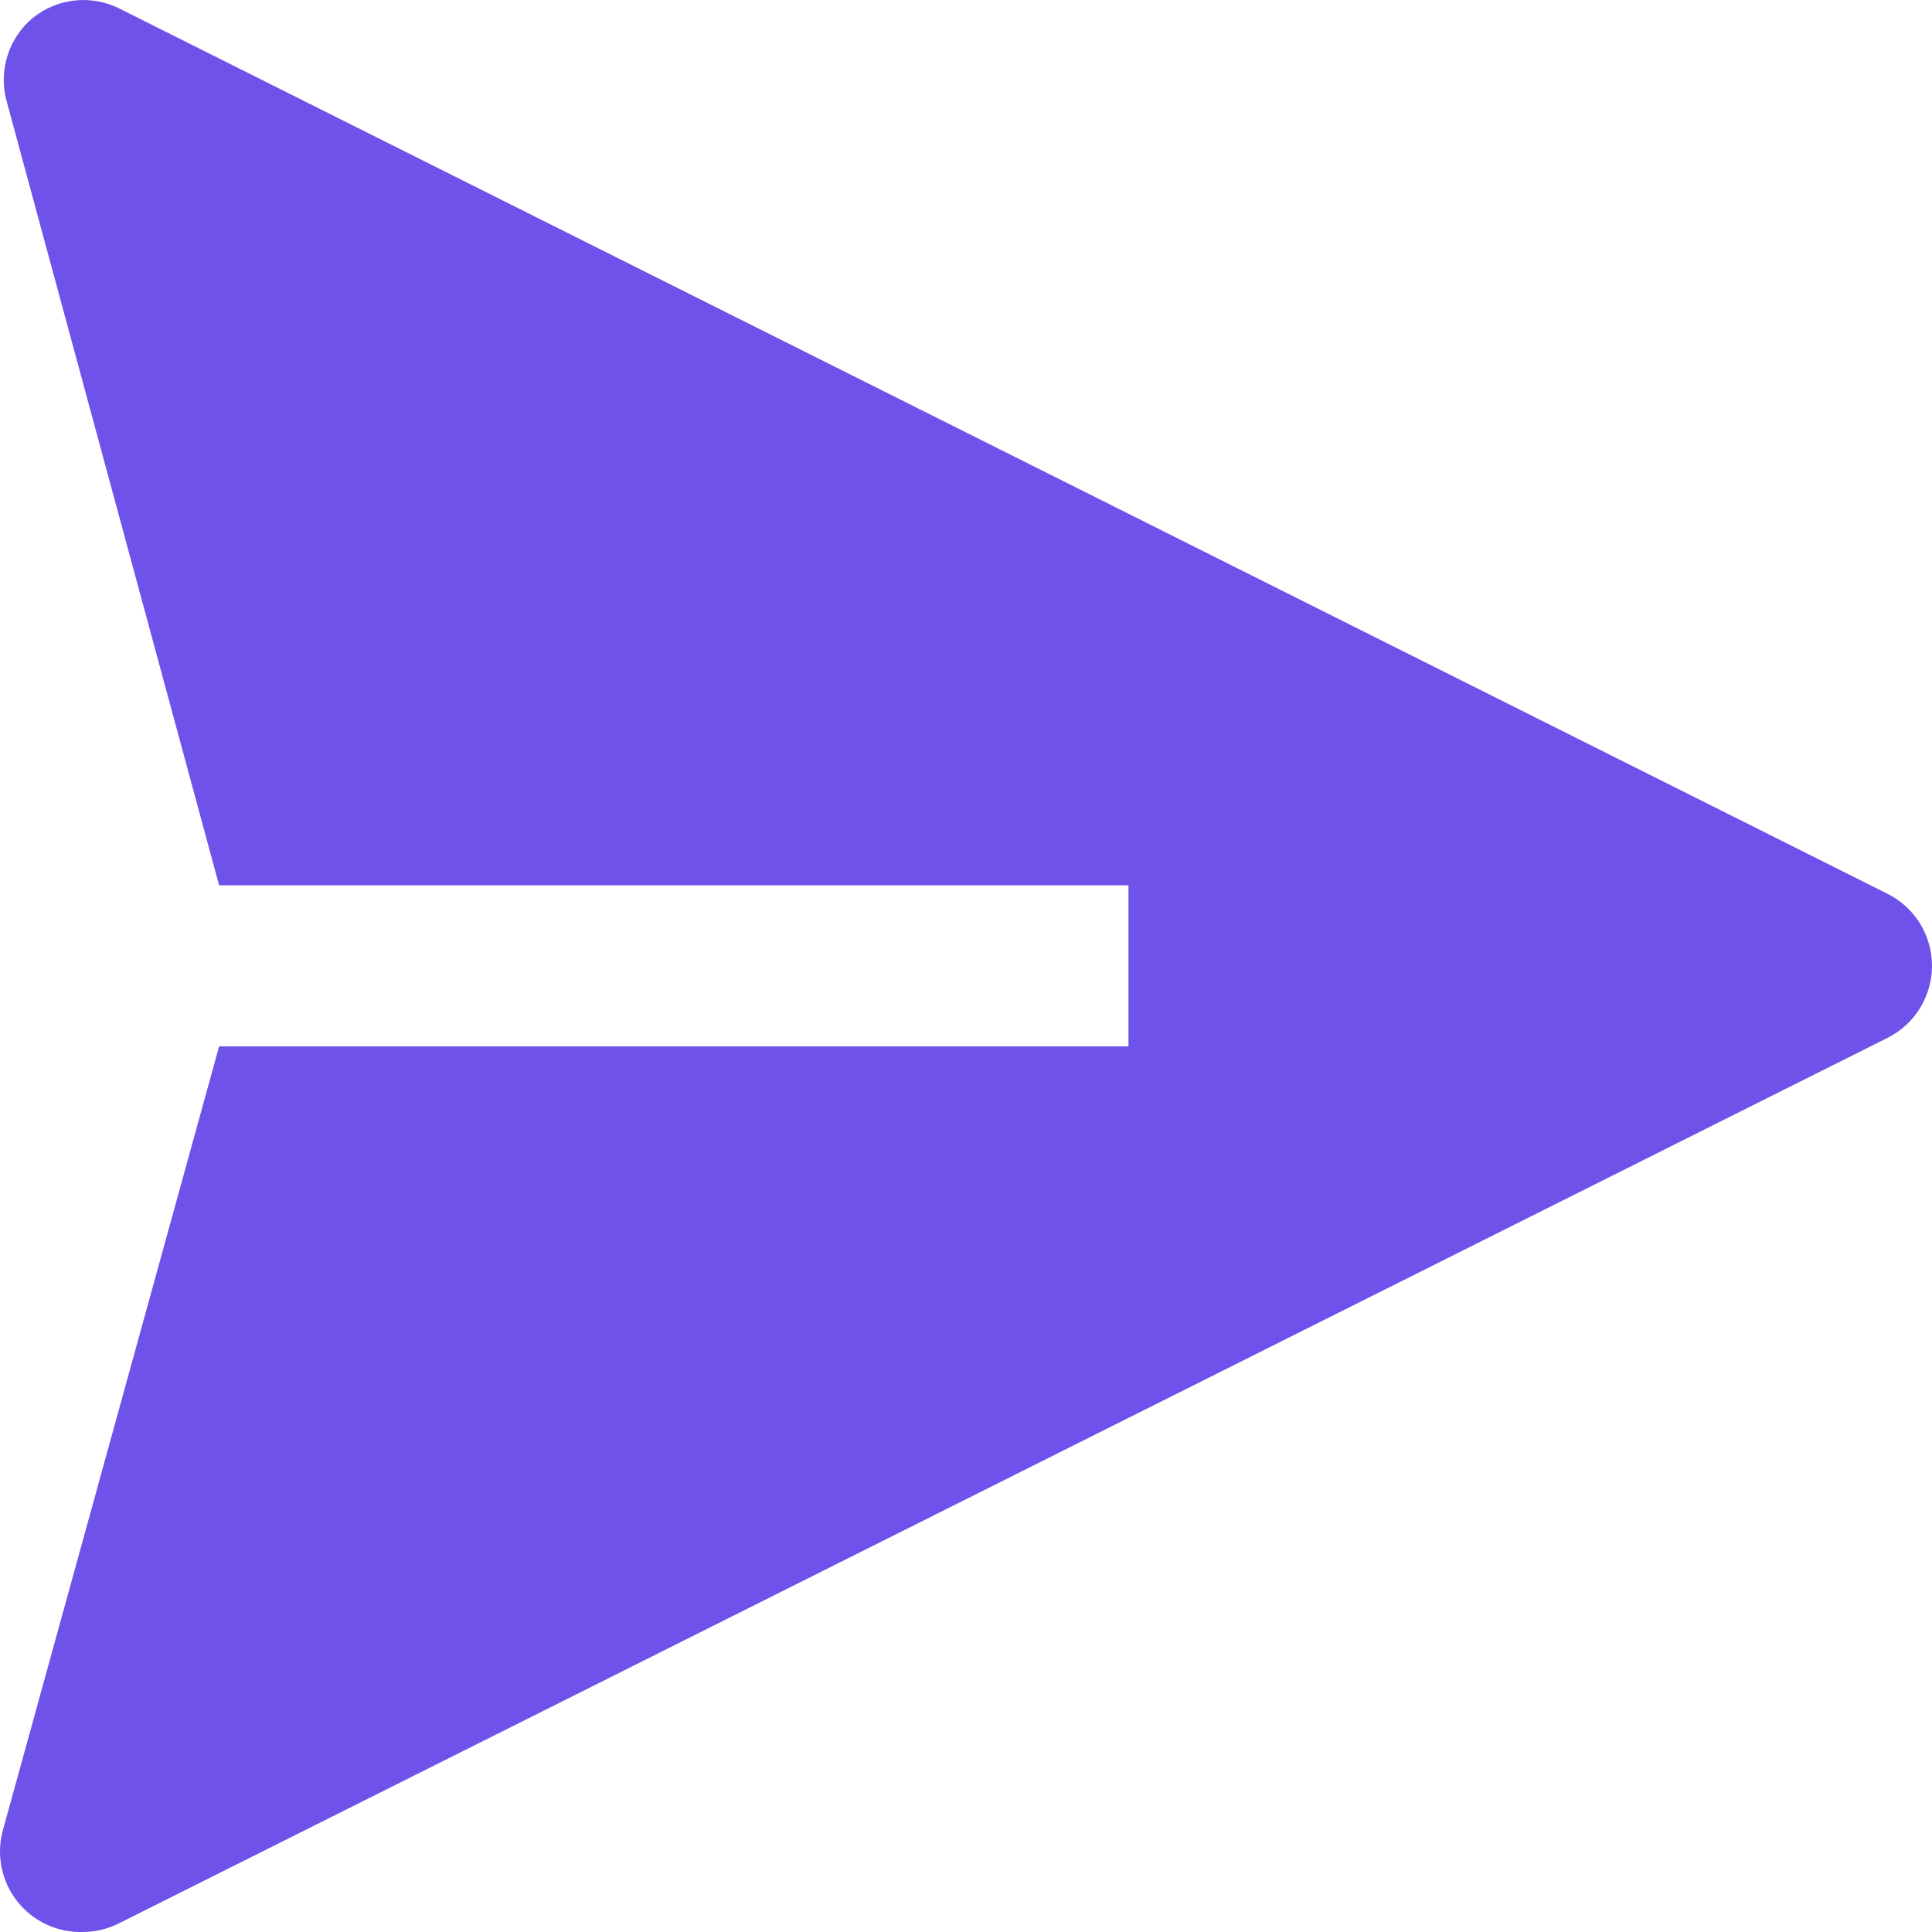
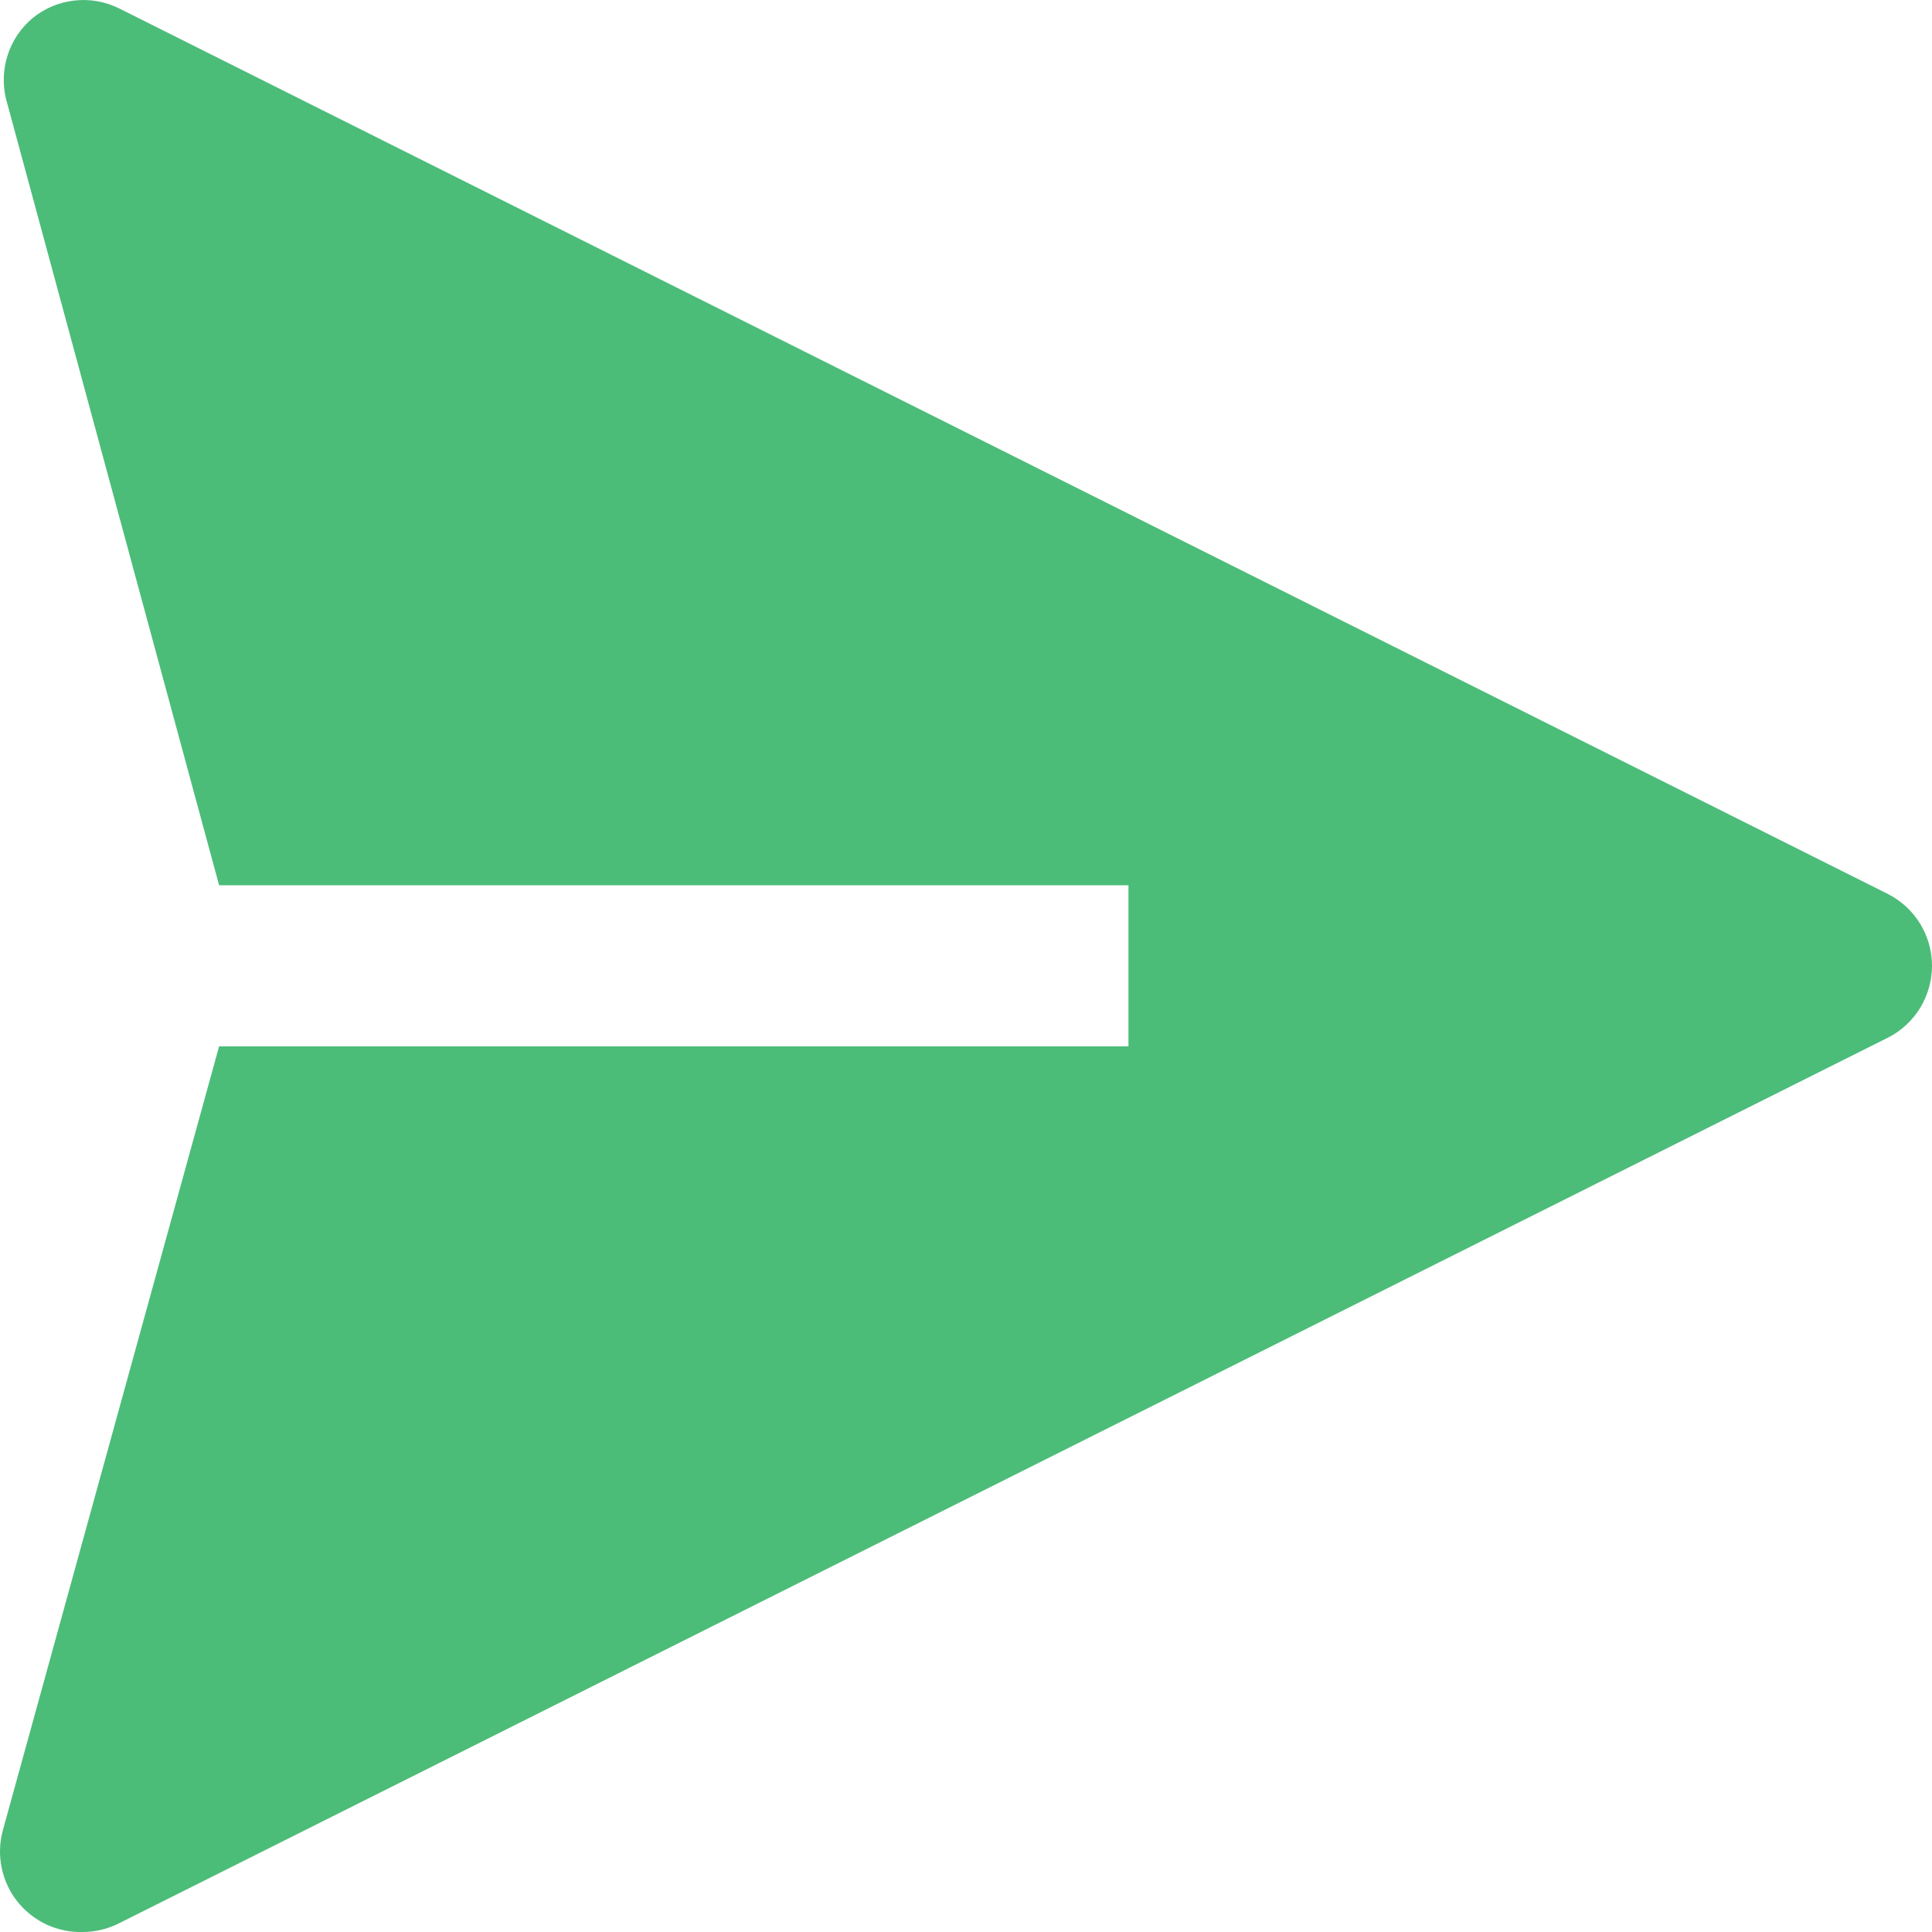
<svg xmlns="http://www.w3.org/2000/svg" width="22" height="22" viewBox="0 0 22 22" fill="none">
-   <path d="M21.502 10.182L1.359 0.097C1.201 0.018 1.024 -0.014 0.849 0.006C0.673 0.025 0.507 0.095 0.37 0.207C0.24 0.316 0.142 0.46 0.089 0.622C0.036 0.784 0.028 0.958 0.068 1.124L2.495 10.081H12.85V11.915H2.495L0.032 20.844C-0.006 20.983 -0.01 21.128 0.019 21.269C0.048 21.409 0.109 21.541 0.198 21.653C0.287 21.765 0.402 21.855 0.532 21.916C0.662 21.976 0.804 22.004 0.947 22C1.091 21.999 1.232 21.964 1.359 21.899L21.502 11.814C21.652 11.737 21.778 11.62 21.866 11.476C21.953 11.332 22 11.166 22 10.998C22 10.829 21.953 10.664 21.866 10.52C21.778 10.376 21.652 10.259 21.502 10.182Z" fill="#6E52EA" />
+   <path d="M21.502 10.182L1.359 0.097C1.201 0.018 1.024 -0.014 0.849 0.006C0.673 0.025 0.507 0.095 0.37 0.207C0.24 0.316 0.142 0.46 0.089 0.622C0.036 0.784 0.028 0.958 0.068 1.124L2.495 10.081H12.85V11.915H2.495L0.032 20.844C-0.006 20.983 -0.01 21.128 0.019 21.269C0.048 21.409 0.109 21.541 0.198 21.653C0.287 21.765 0.402 21.855 0.532 21.916C0.662 21.976 0.804 22.004 0.947 22C1.091 21.999 1.232 21.964 1.359 21.899L21.502 11.814C21.652 11.737 21.778 11.62 21.866 11.476C21.953 11.332 22 11.166 22 10.998C22 10.829 21.953 10.664 21.866 10.52C21.778 10.376 21.652 10.259 21.502 10.182Z" fill="#4CBC79" />
</svg>
